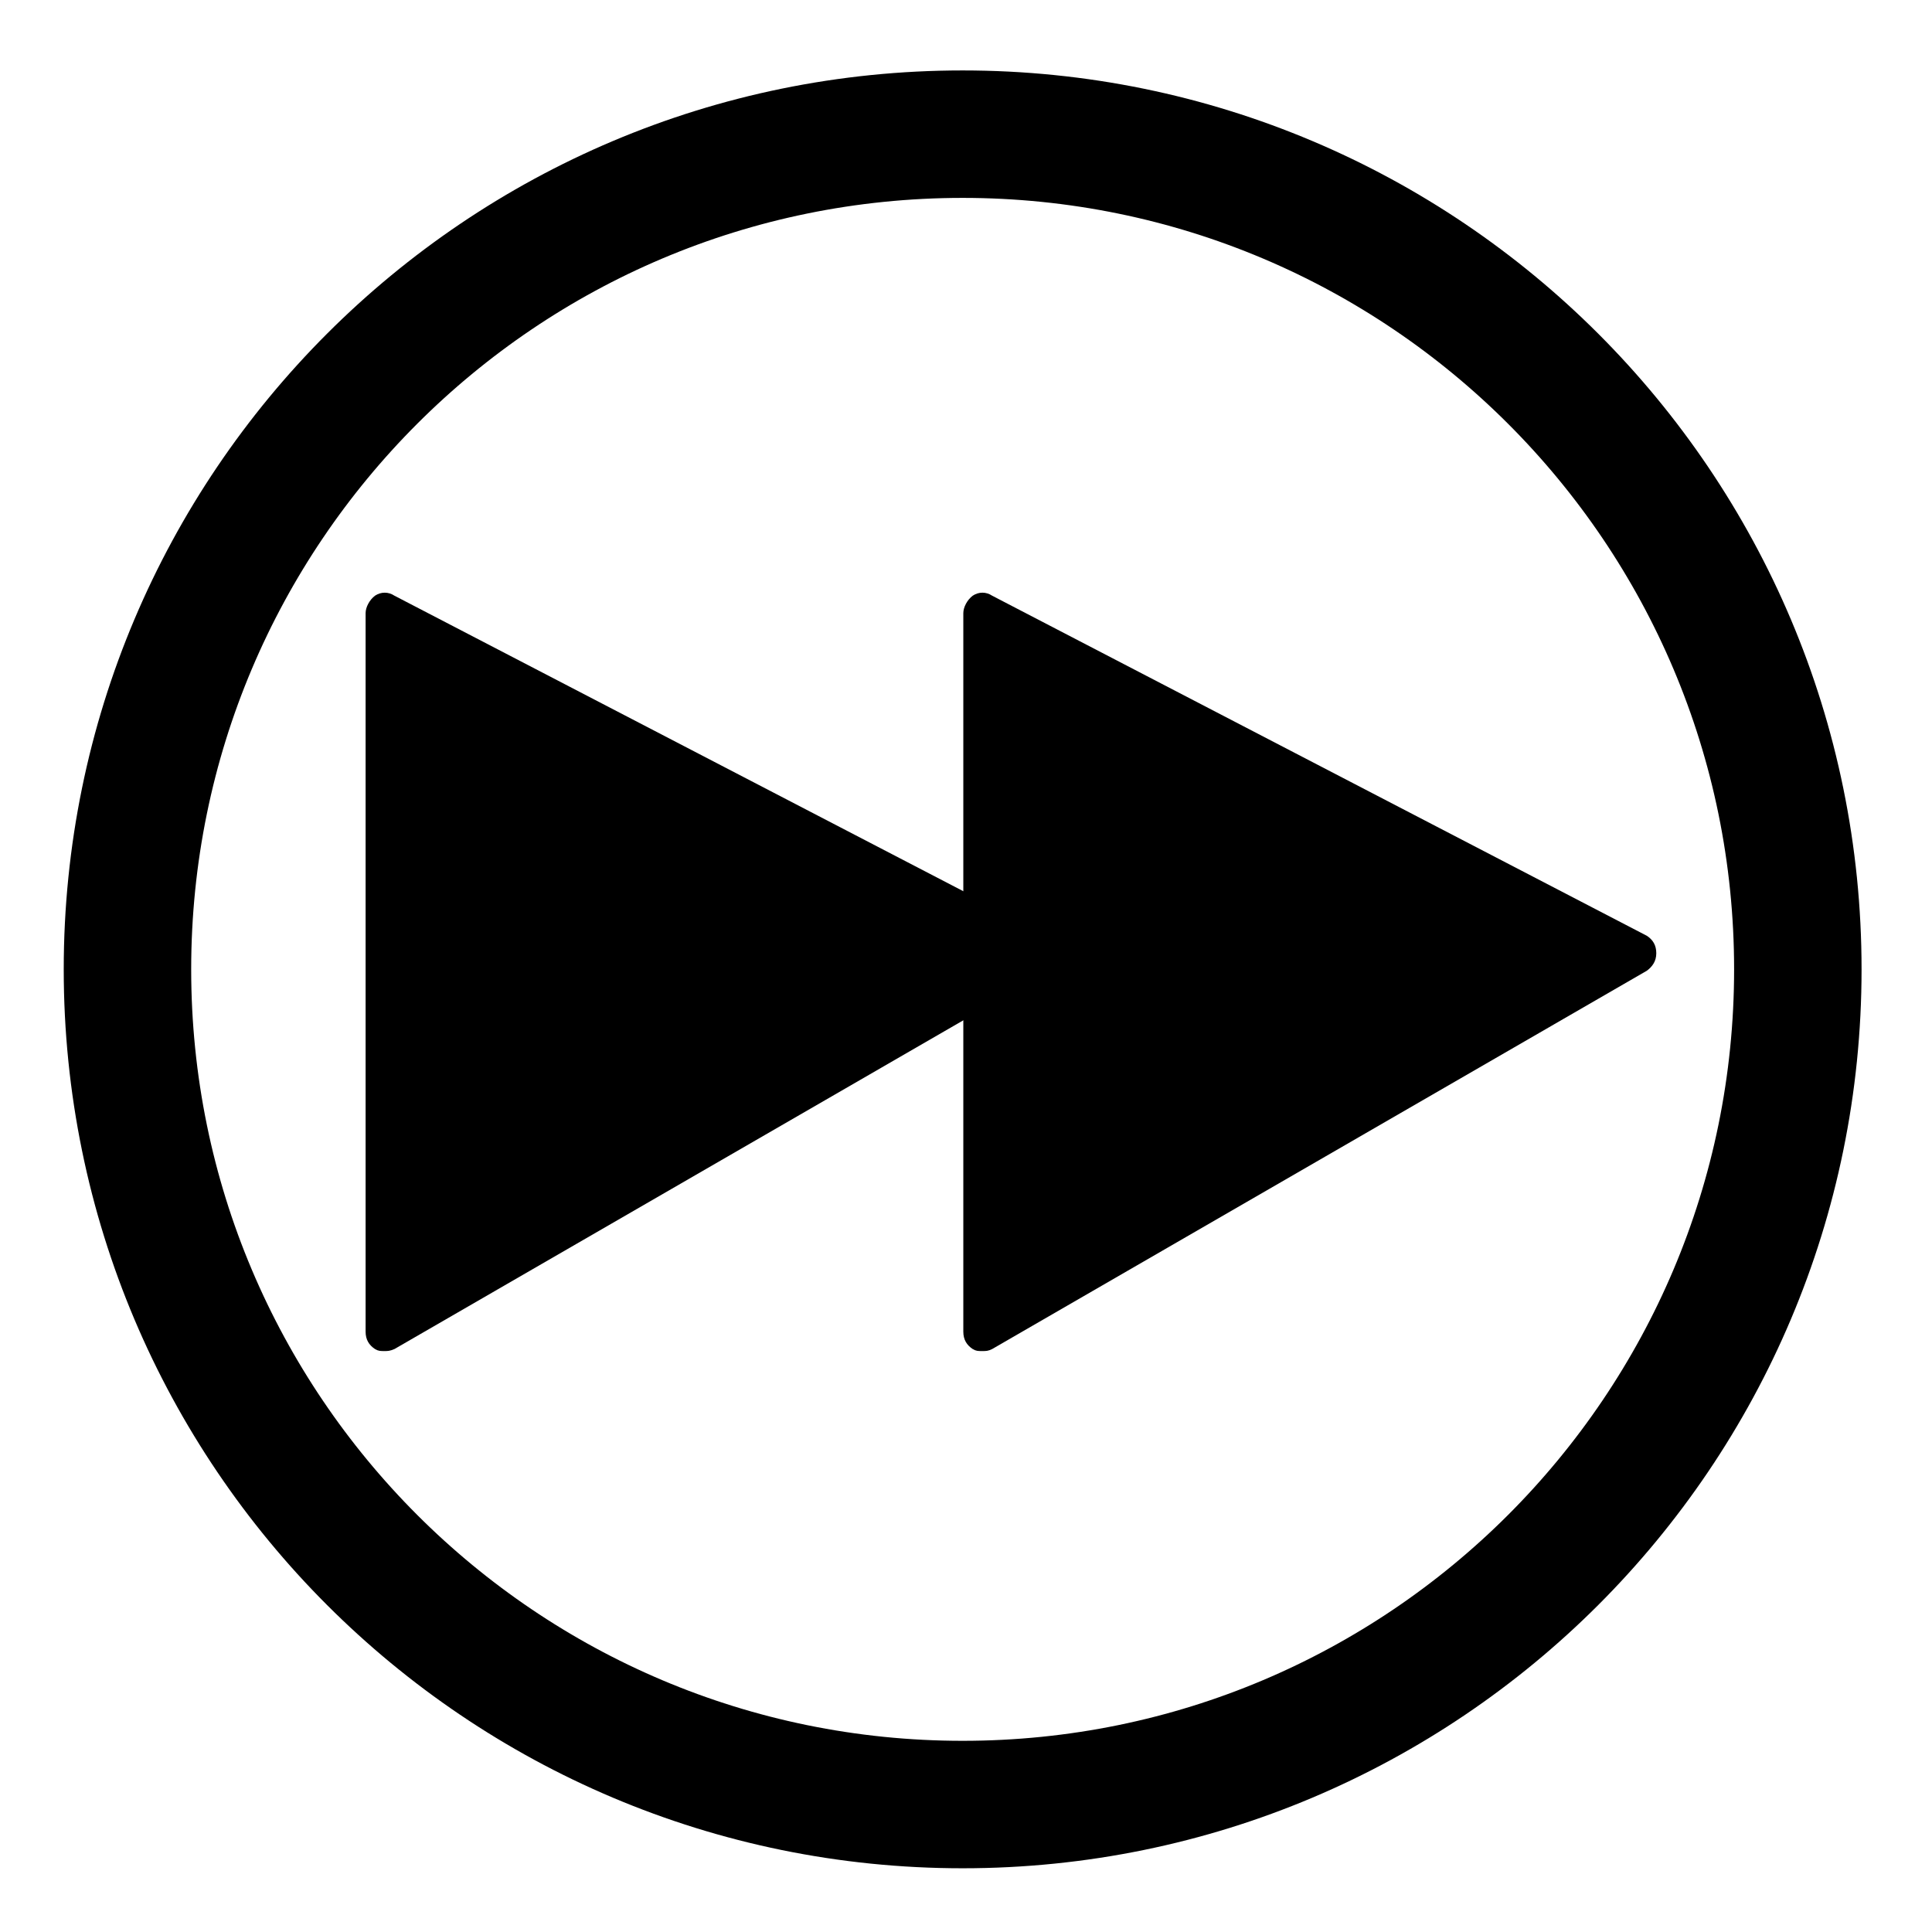
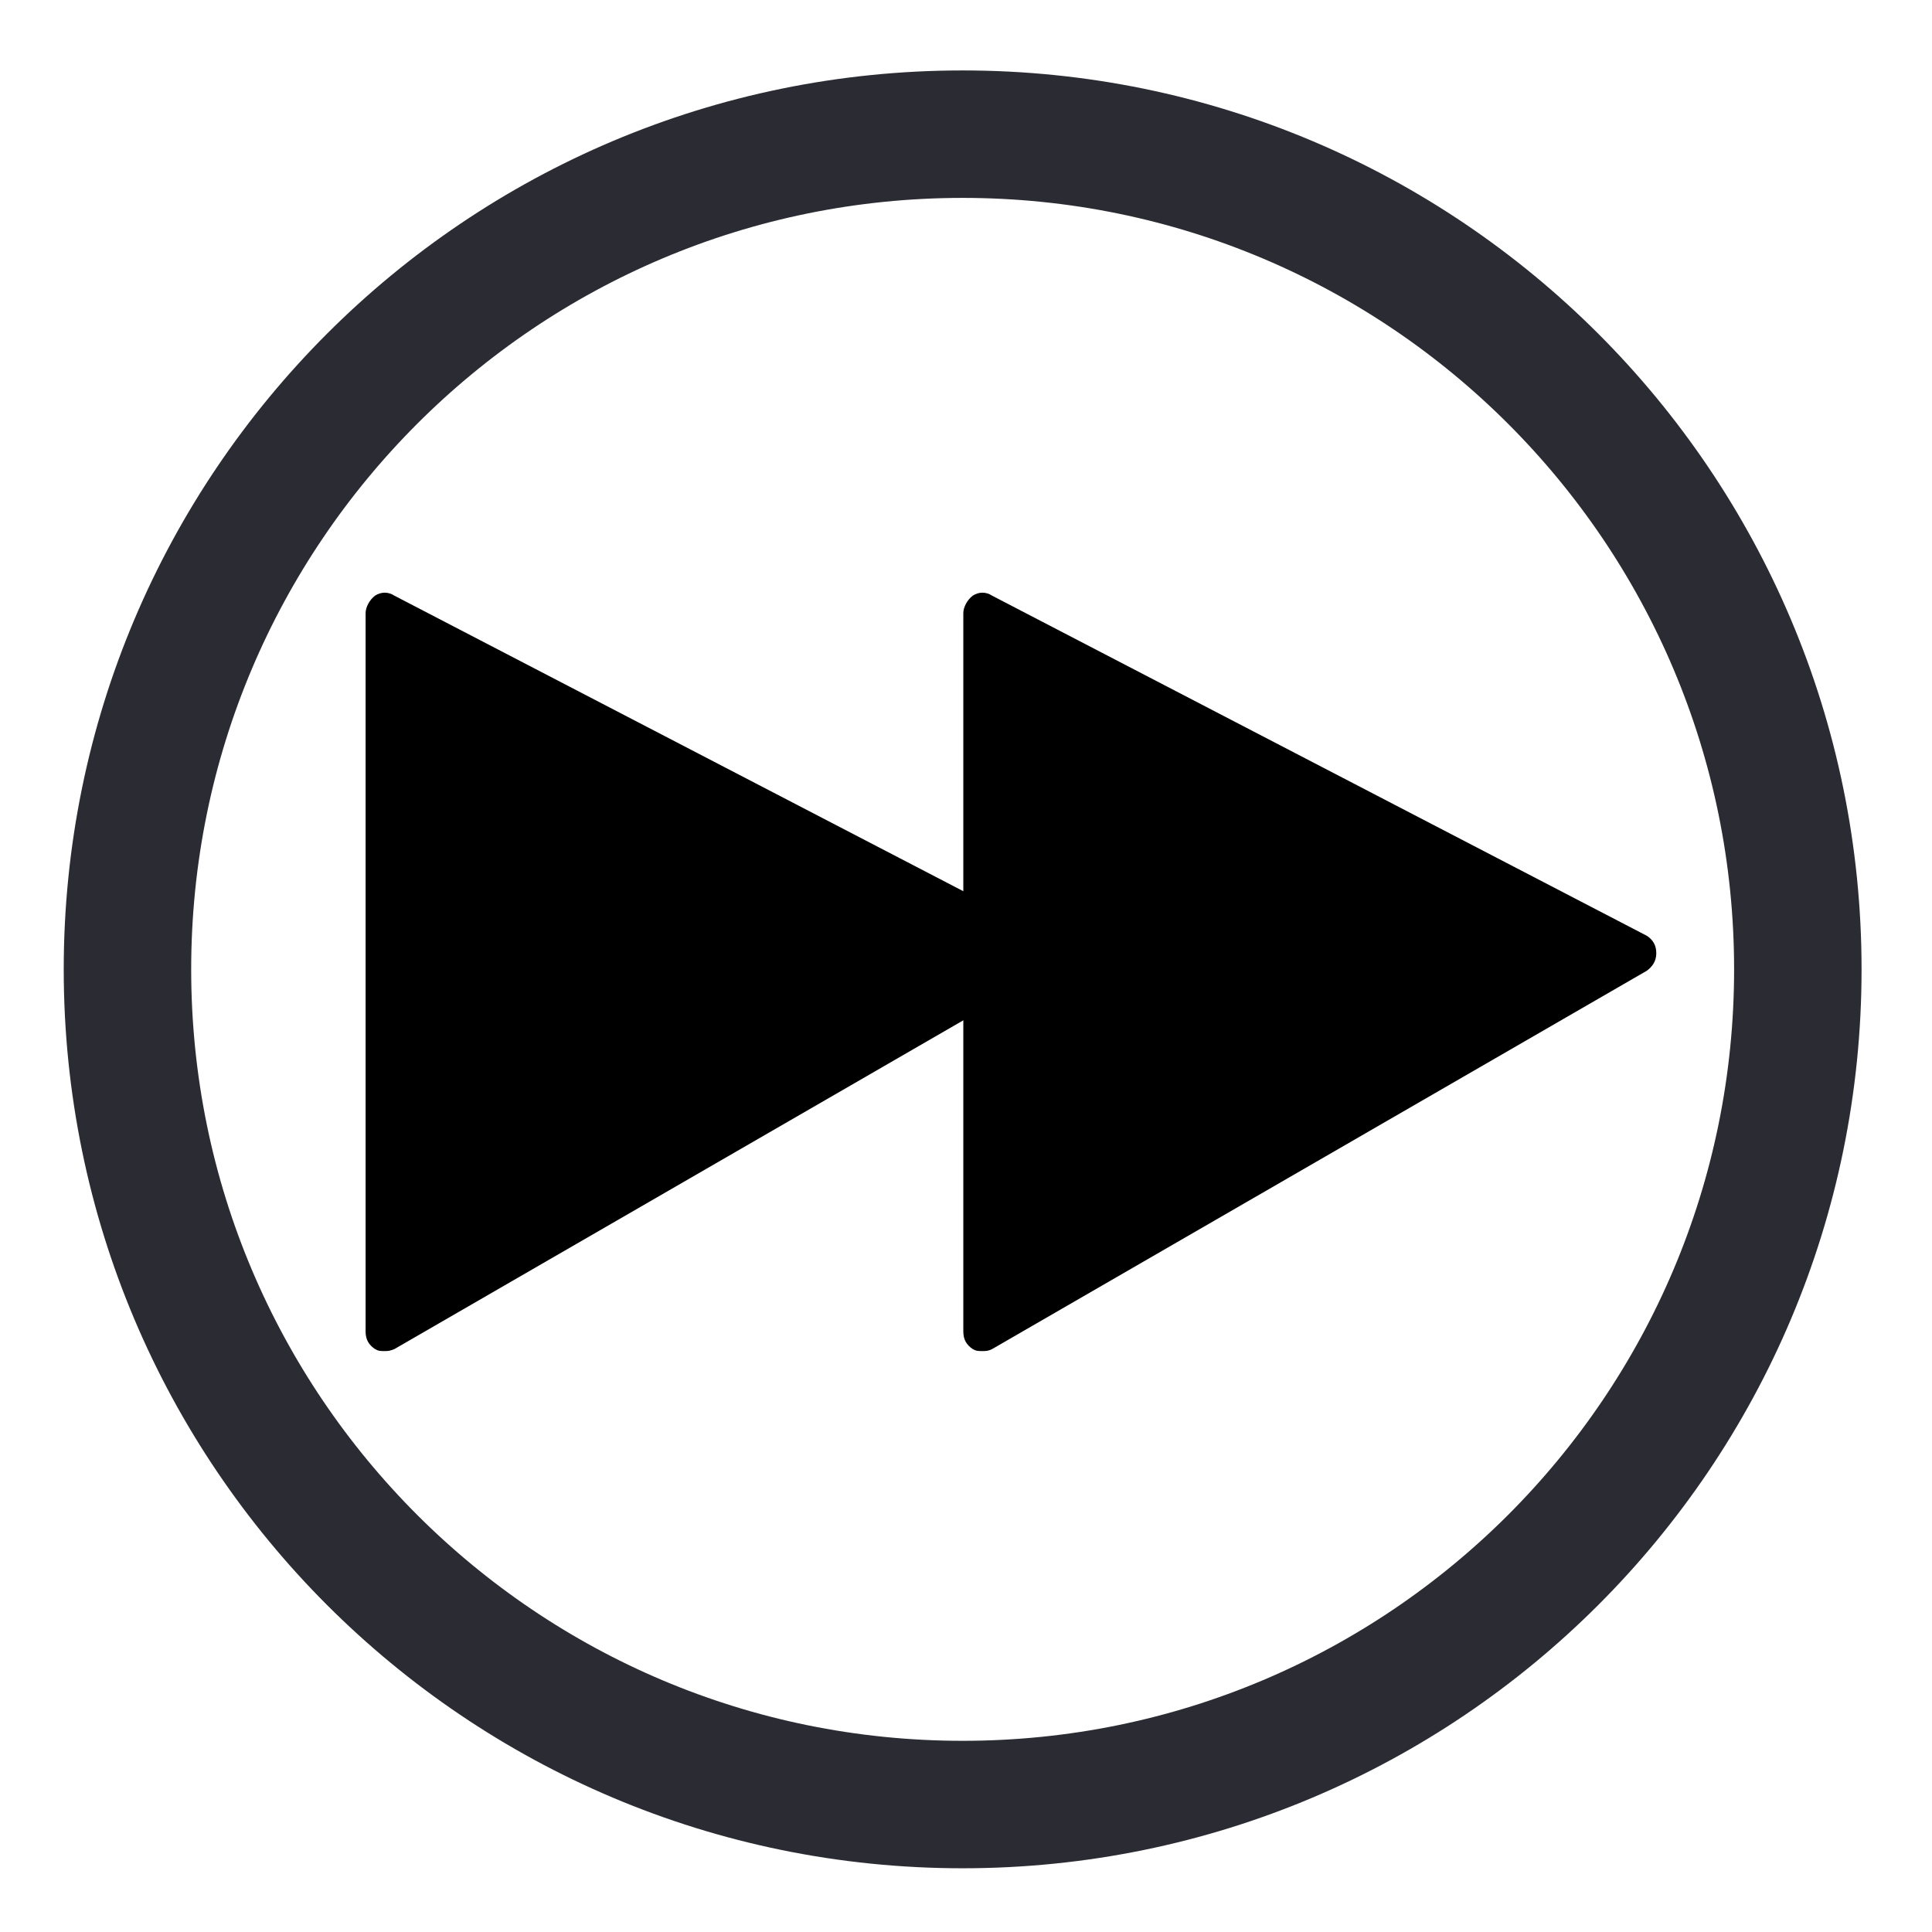
<svg xmlns="http://www.w3.org/2000/svg" version="1.1" id="Layer_1" x="0px" y="0px" viewBox="0 0 288 288" enable-background="new 0 0 288 288" xml:space="preserve">
  <g>
    <path d="M57.3,201.4c-0.6,0-0.9,0-1.4-0.3c-0.9-0.6-1.4-1.4-1.4-2.6V91.4c0-0.9,0.6-2,1.4-2.6c0.9-0.6,2-0.6,2.9,0l97.6,50.7   c0.9,0.6,1.4,1.4,1.4,2.6c0,1.2-0.6,2-1.4,2.6l-97.6,56.4C58.1,201.4,57.8,201.4,57.3,201.4z" />
  </g>
  <g>
    <path d="M146.4,201.4c-0.6,0-0.9,0-1.4-0.3c-0.9-0.6-1.4-1.4-1.4-2.6V91.4c0-0.9,0.6-2,1.4-2.6c0.9-0.6,2-0.6,2.9,0l97.6,50.7   c0.9,0.6,1.4,1.4,1.4,2.6c0,1.2-0.6,2-1.4,2.6l-97.6,56.4C147.3,201.4,147,201.4,146.4,201.4z" />
  </g>
-   <circle fill="none" stroke="#000000" stroke-width="7" stroke-miterlimit="10" cx="144.5" cy="144.5" r="124.5" />
-   <circle fill="none" stroke="#000000" stroke-width="19" stroke-miterlimit="10" cx="143.5" cy="144.5" r="124.5" />
+   <circle fill="none" stroke="rgb(43,43,51)" stroke-width="7" stroke-miterlimit="10" cx="144.5" cy="144.5" r="124.5" />
+   <circle fill="none" stroke="rgb(43,43,51)" stroke-width="19" stroke-miterlimit="10" cx="143.5" cy="144.5" r="124.5" />
</svg>
